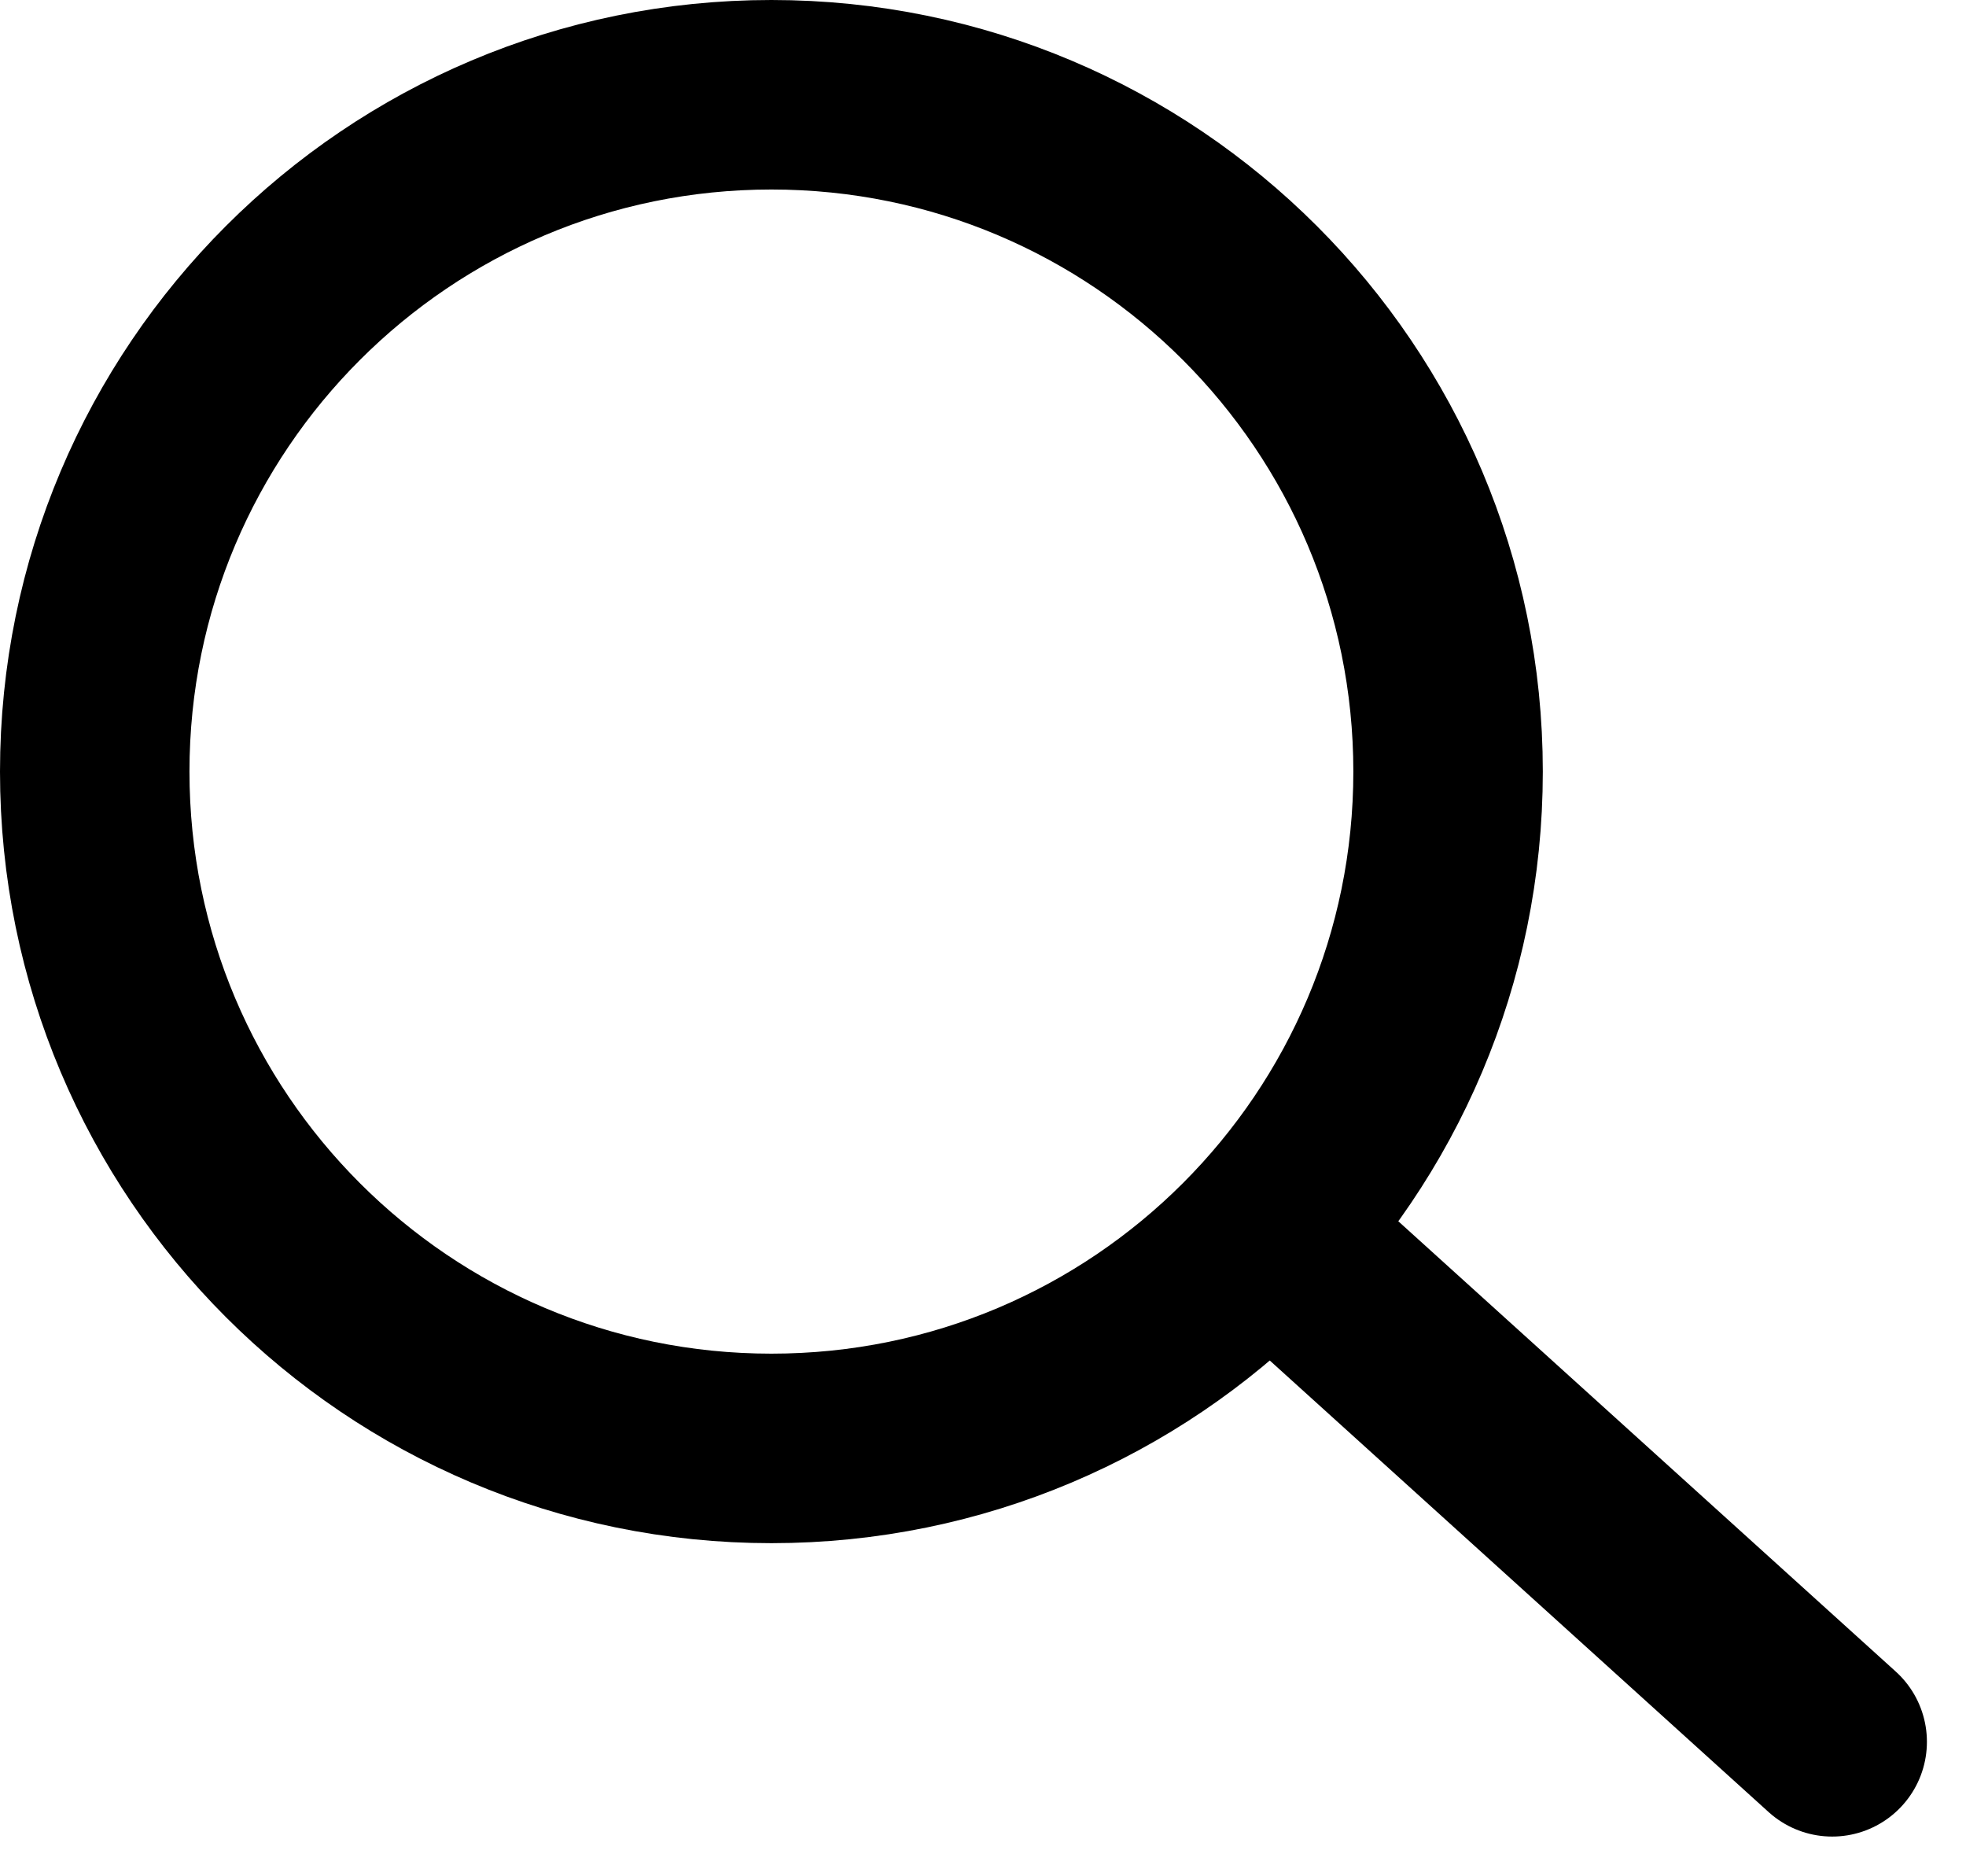
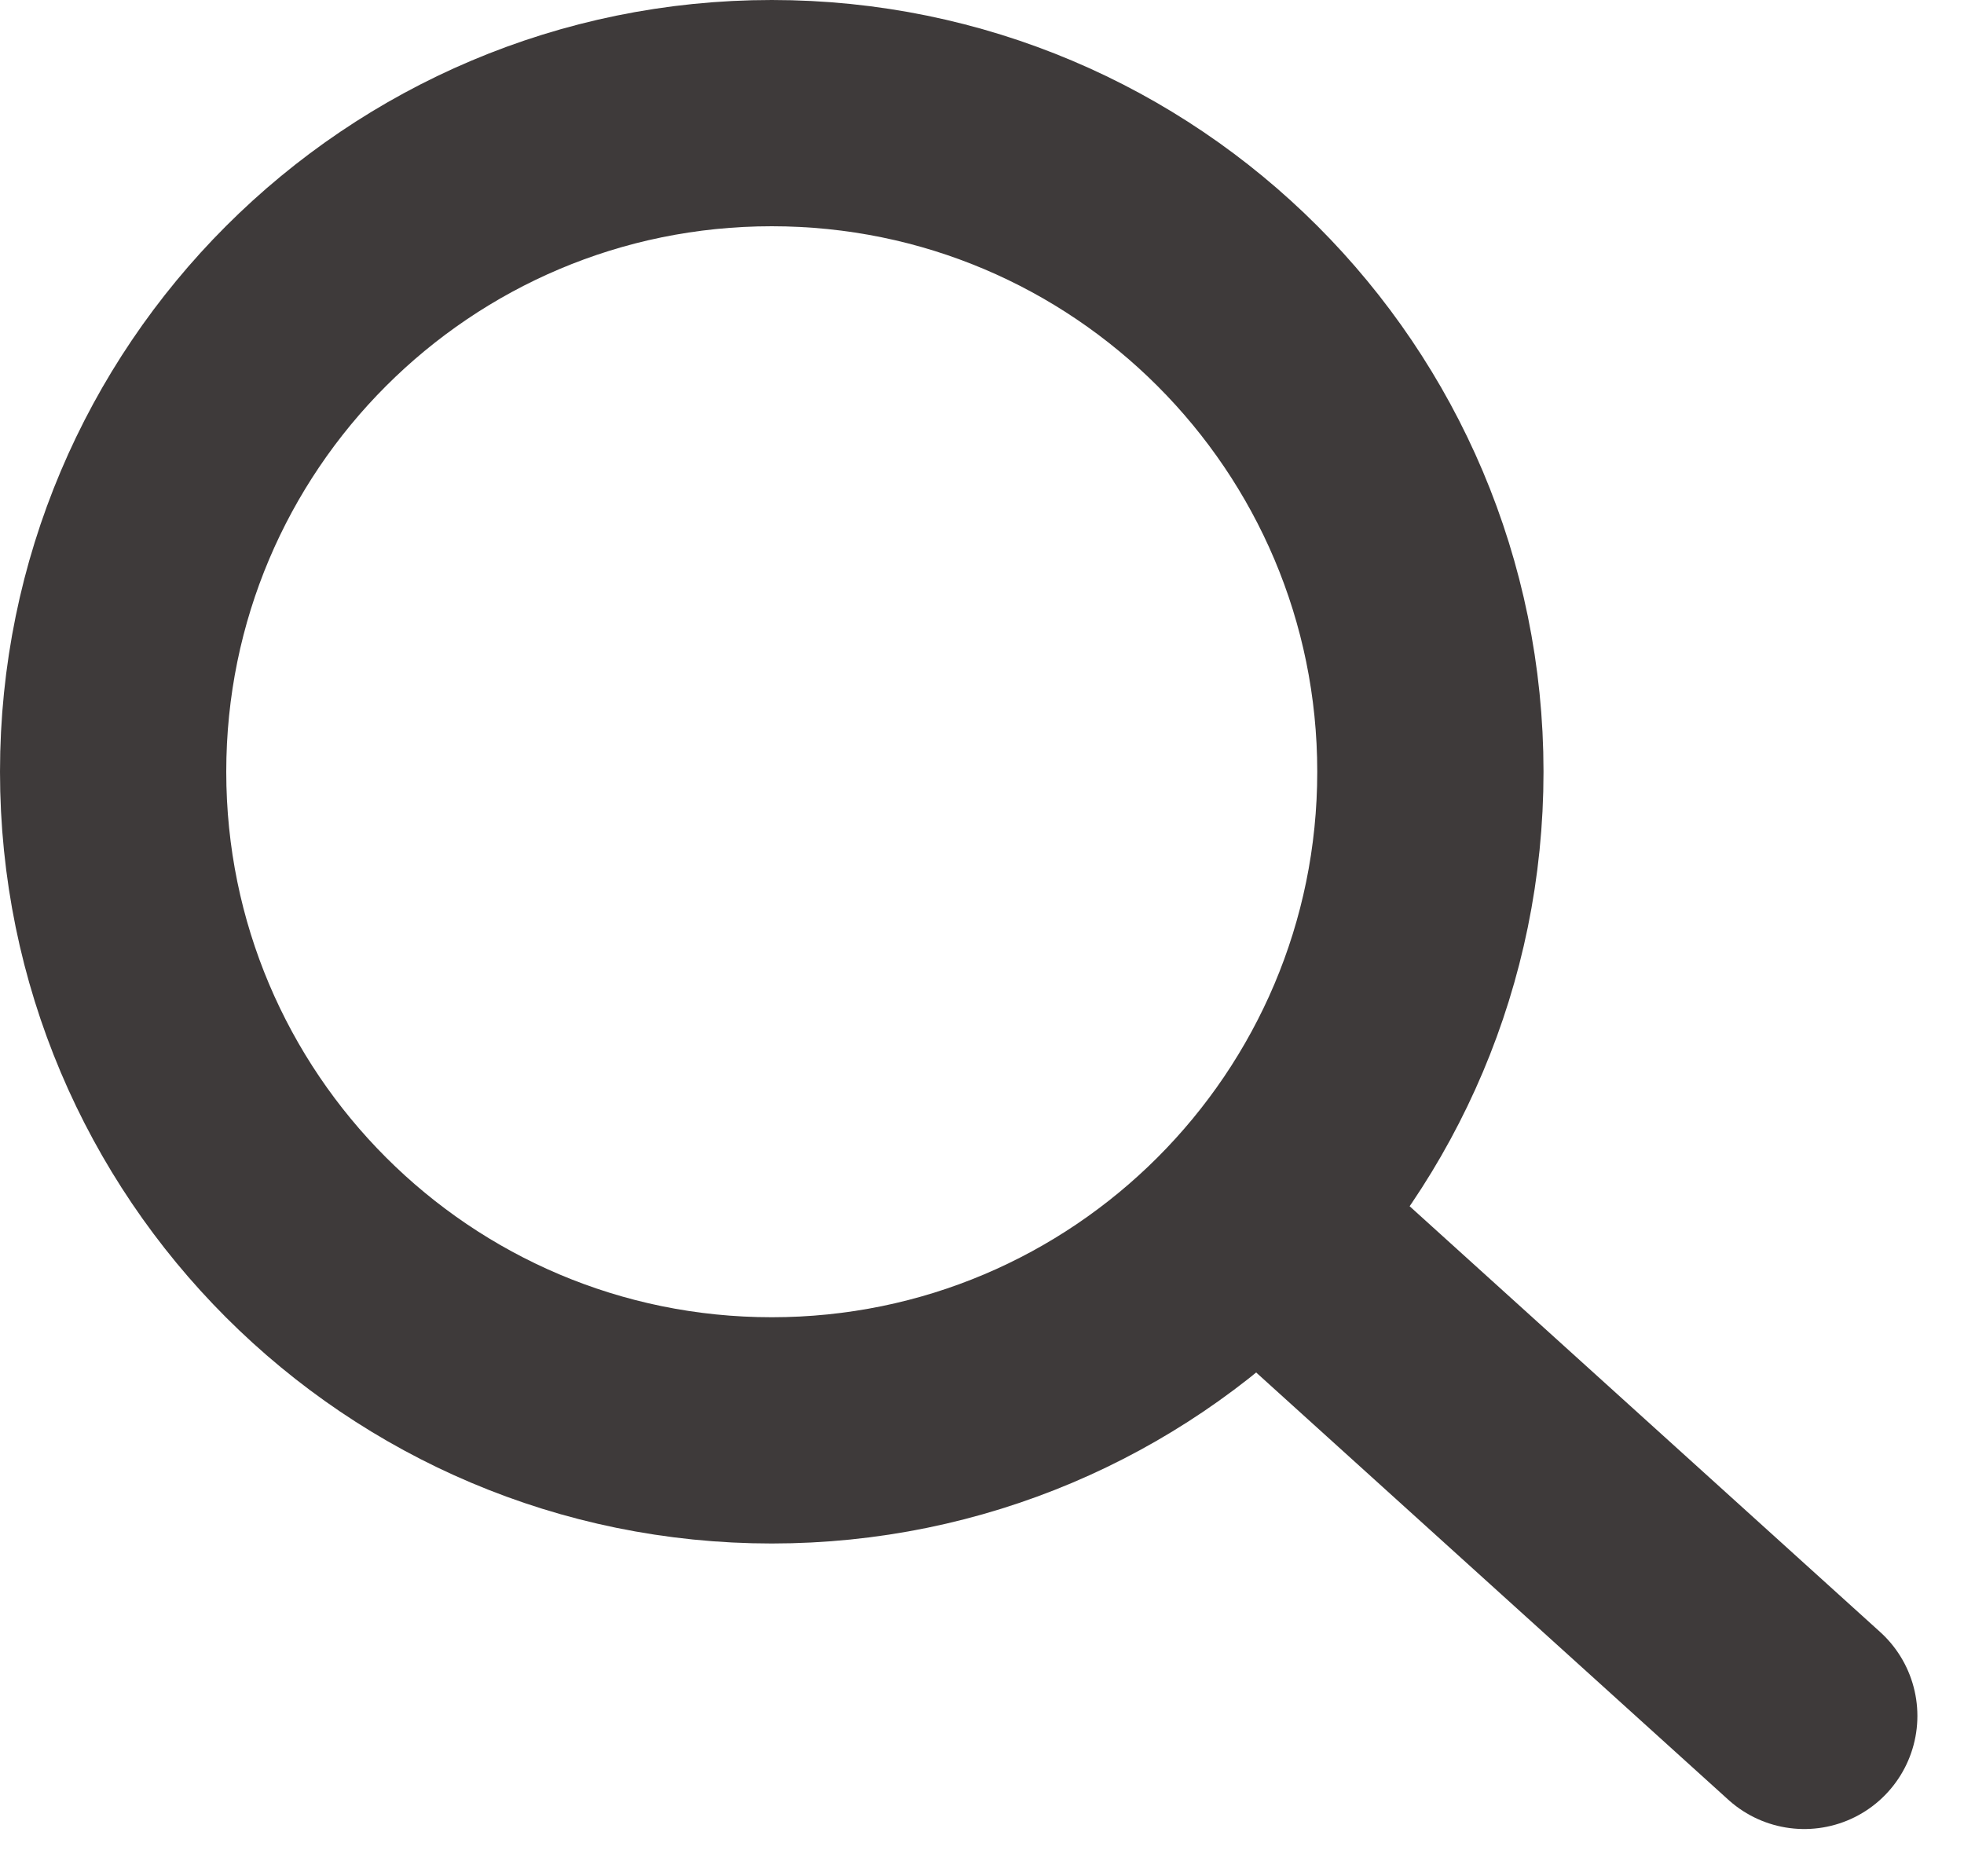
- <svg xmlns="http://www.w3.org/2000/svg" width="72.635" height="69.281" viewBox="0 0 72.635 69.281">
-   <g id="icon-search" transform="translate(-26.881 -2.606)">
-     <path id="imagebot_6" d="M333.671,341.946a25,25,0,1,1-25-25,25,25,0,0,1,25,25Z" transform="translate(-253.29 -310.84)" fill="none" stroke="#000" stroke-linecap="round" stroke-linejoin="round" stroke-width="7" />
-     <path id="imagebot_5" d="M388.862,421.683l20,18.1" transform="translate(-314.29 -372.84)" fill="none" stroke="#000" stroke-linecap="round" stroke-width="7" />
+ <svg xmlns="http://www.w3.org/2000/svg" width="17.361" height="16.58" viewBox="0 0 17.361 16.58">
+   <g id="icon-search" transform="translate(1 1)">
+     <path id="imagebot_6" d="M295.315,322.768a5.822,5.822,0,1,1-5.822-5.822A5.822,5.822,0,0,1,295.315,322.768Z" transform="translate(-283.671 -316.946)" fill="none" stroke="#3e3a3a" stroke-linecap="round" stroke-linejoin="round" stroke-width="2" />
+     <path id="imagebot_5" d="M388.862,421.683l4.658,4.215" transform="translate(-378.571 -411.73)" fill="none" stroke="#3e3a3a" stroke-linecap="round" stroke-width="2" />
  </g>
</svg>
